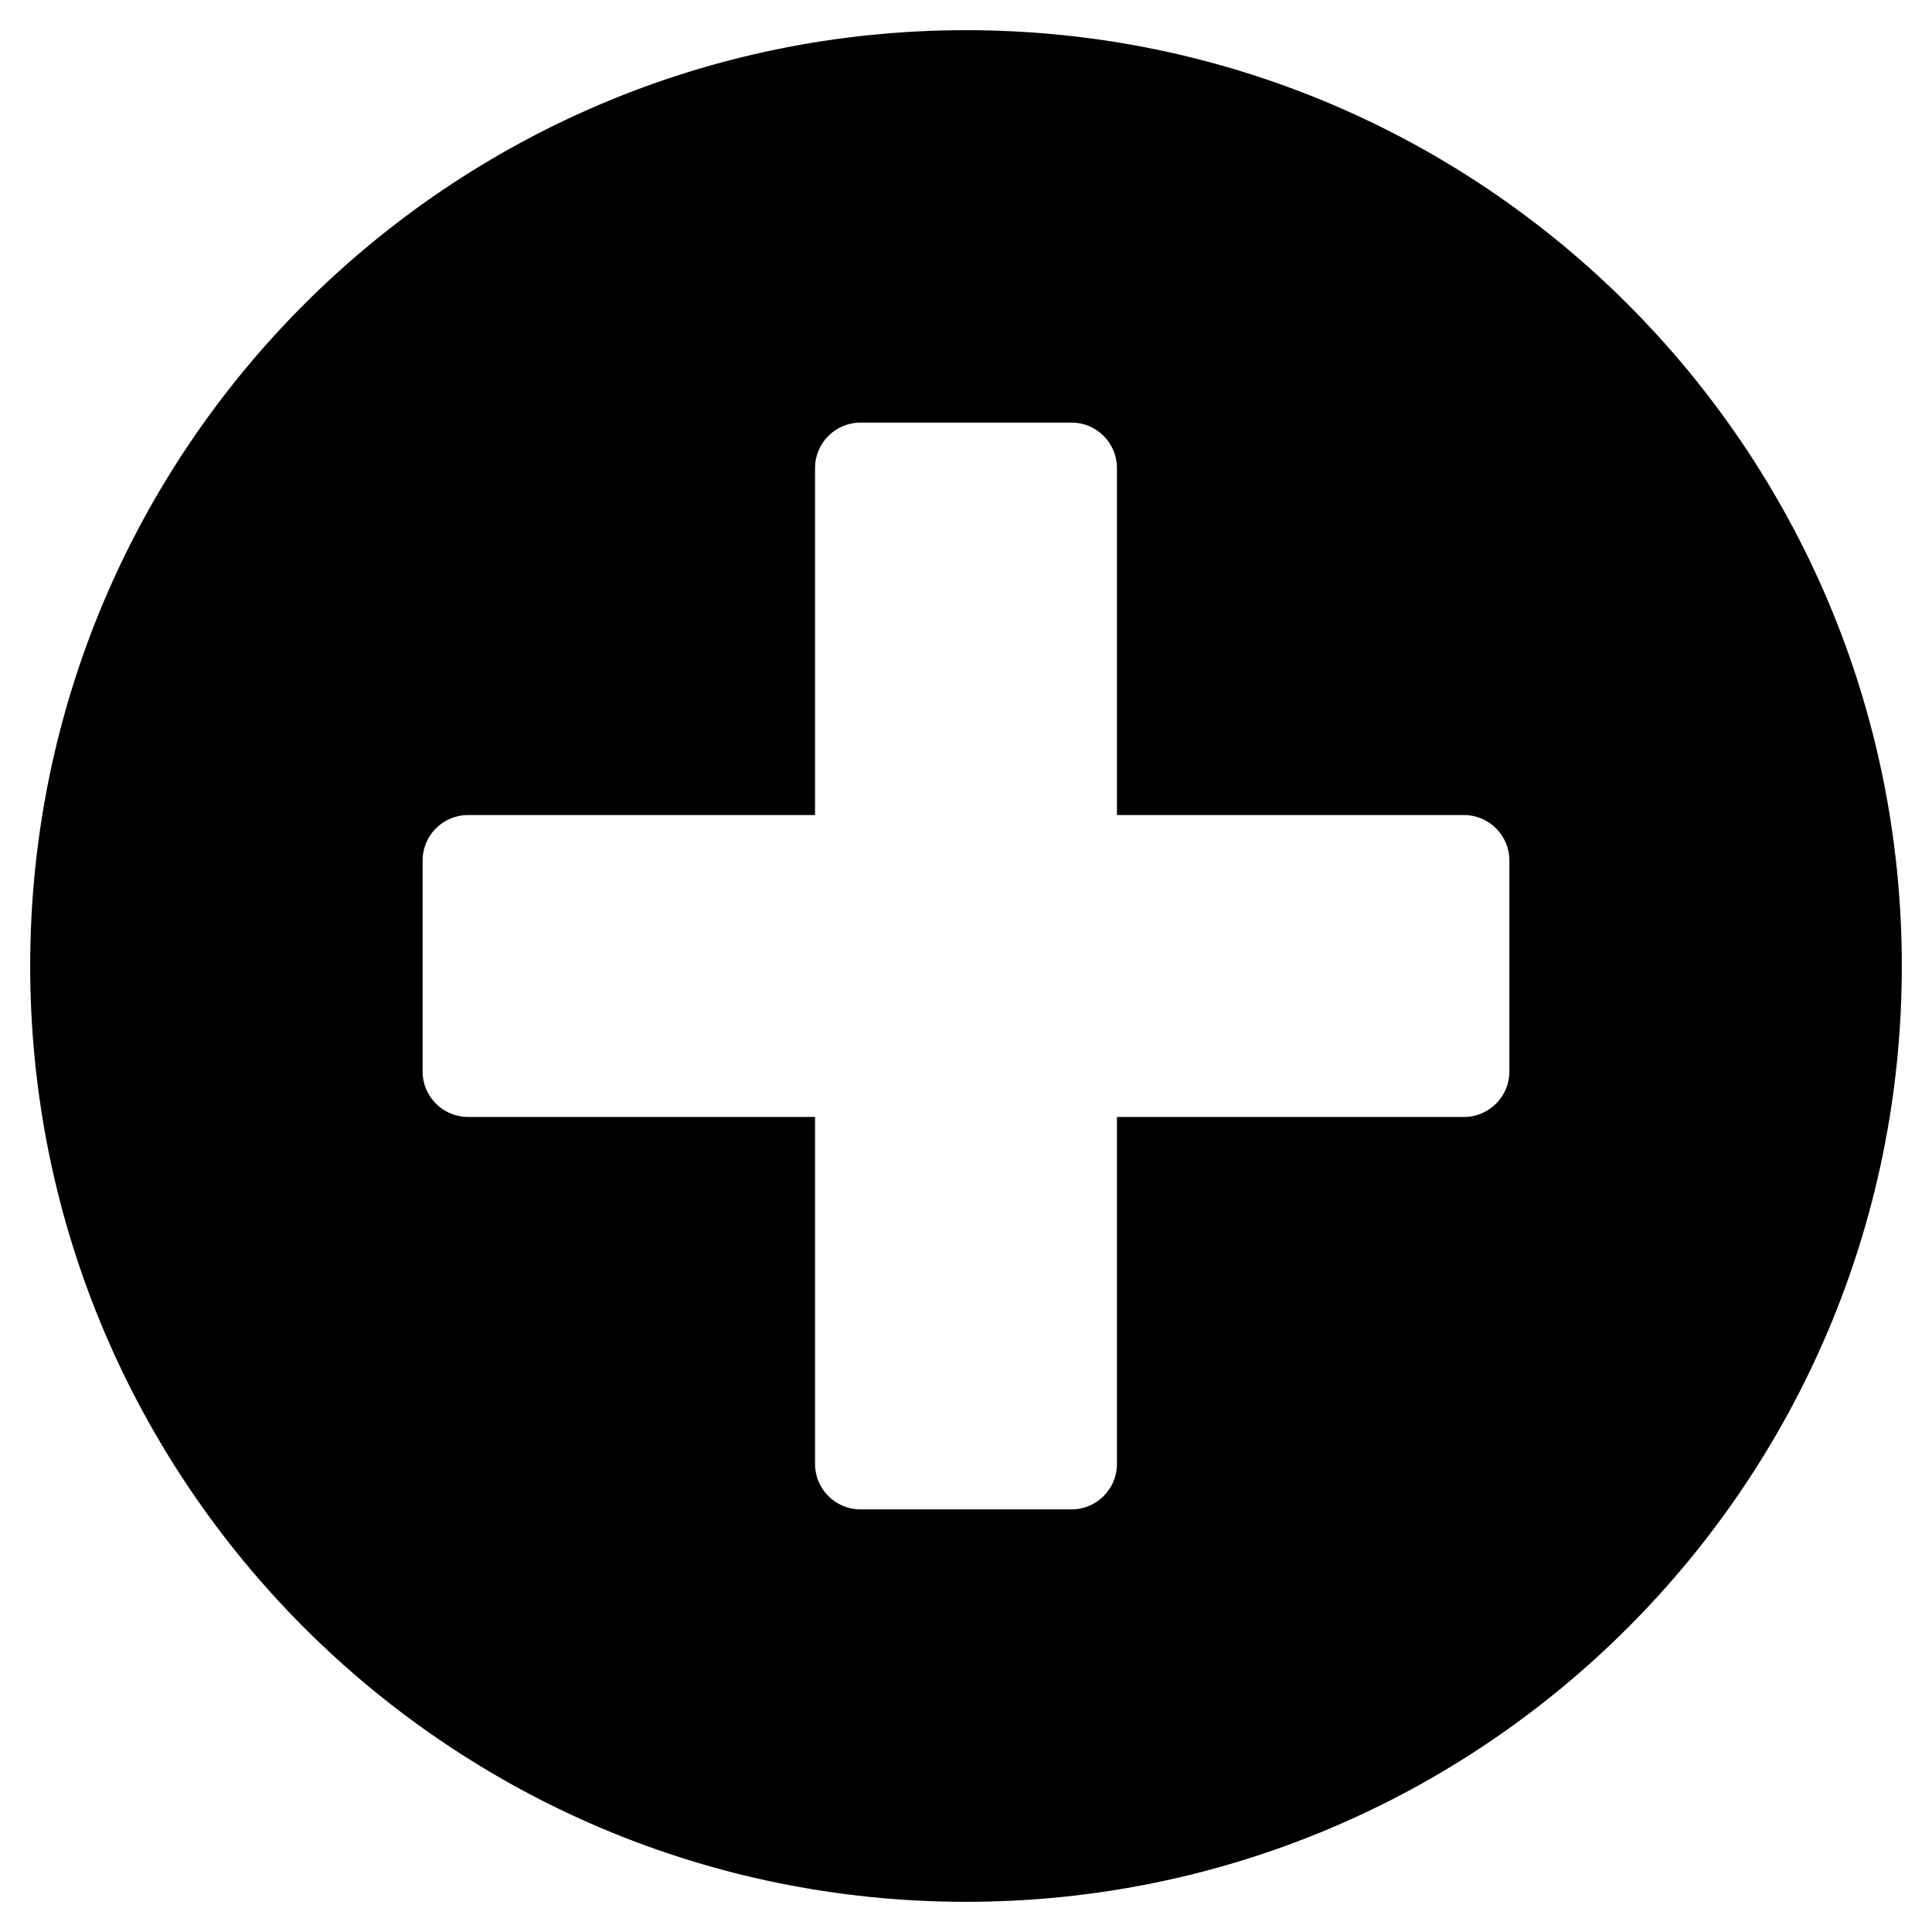
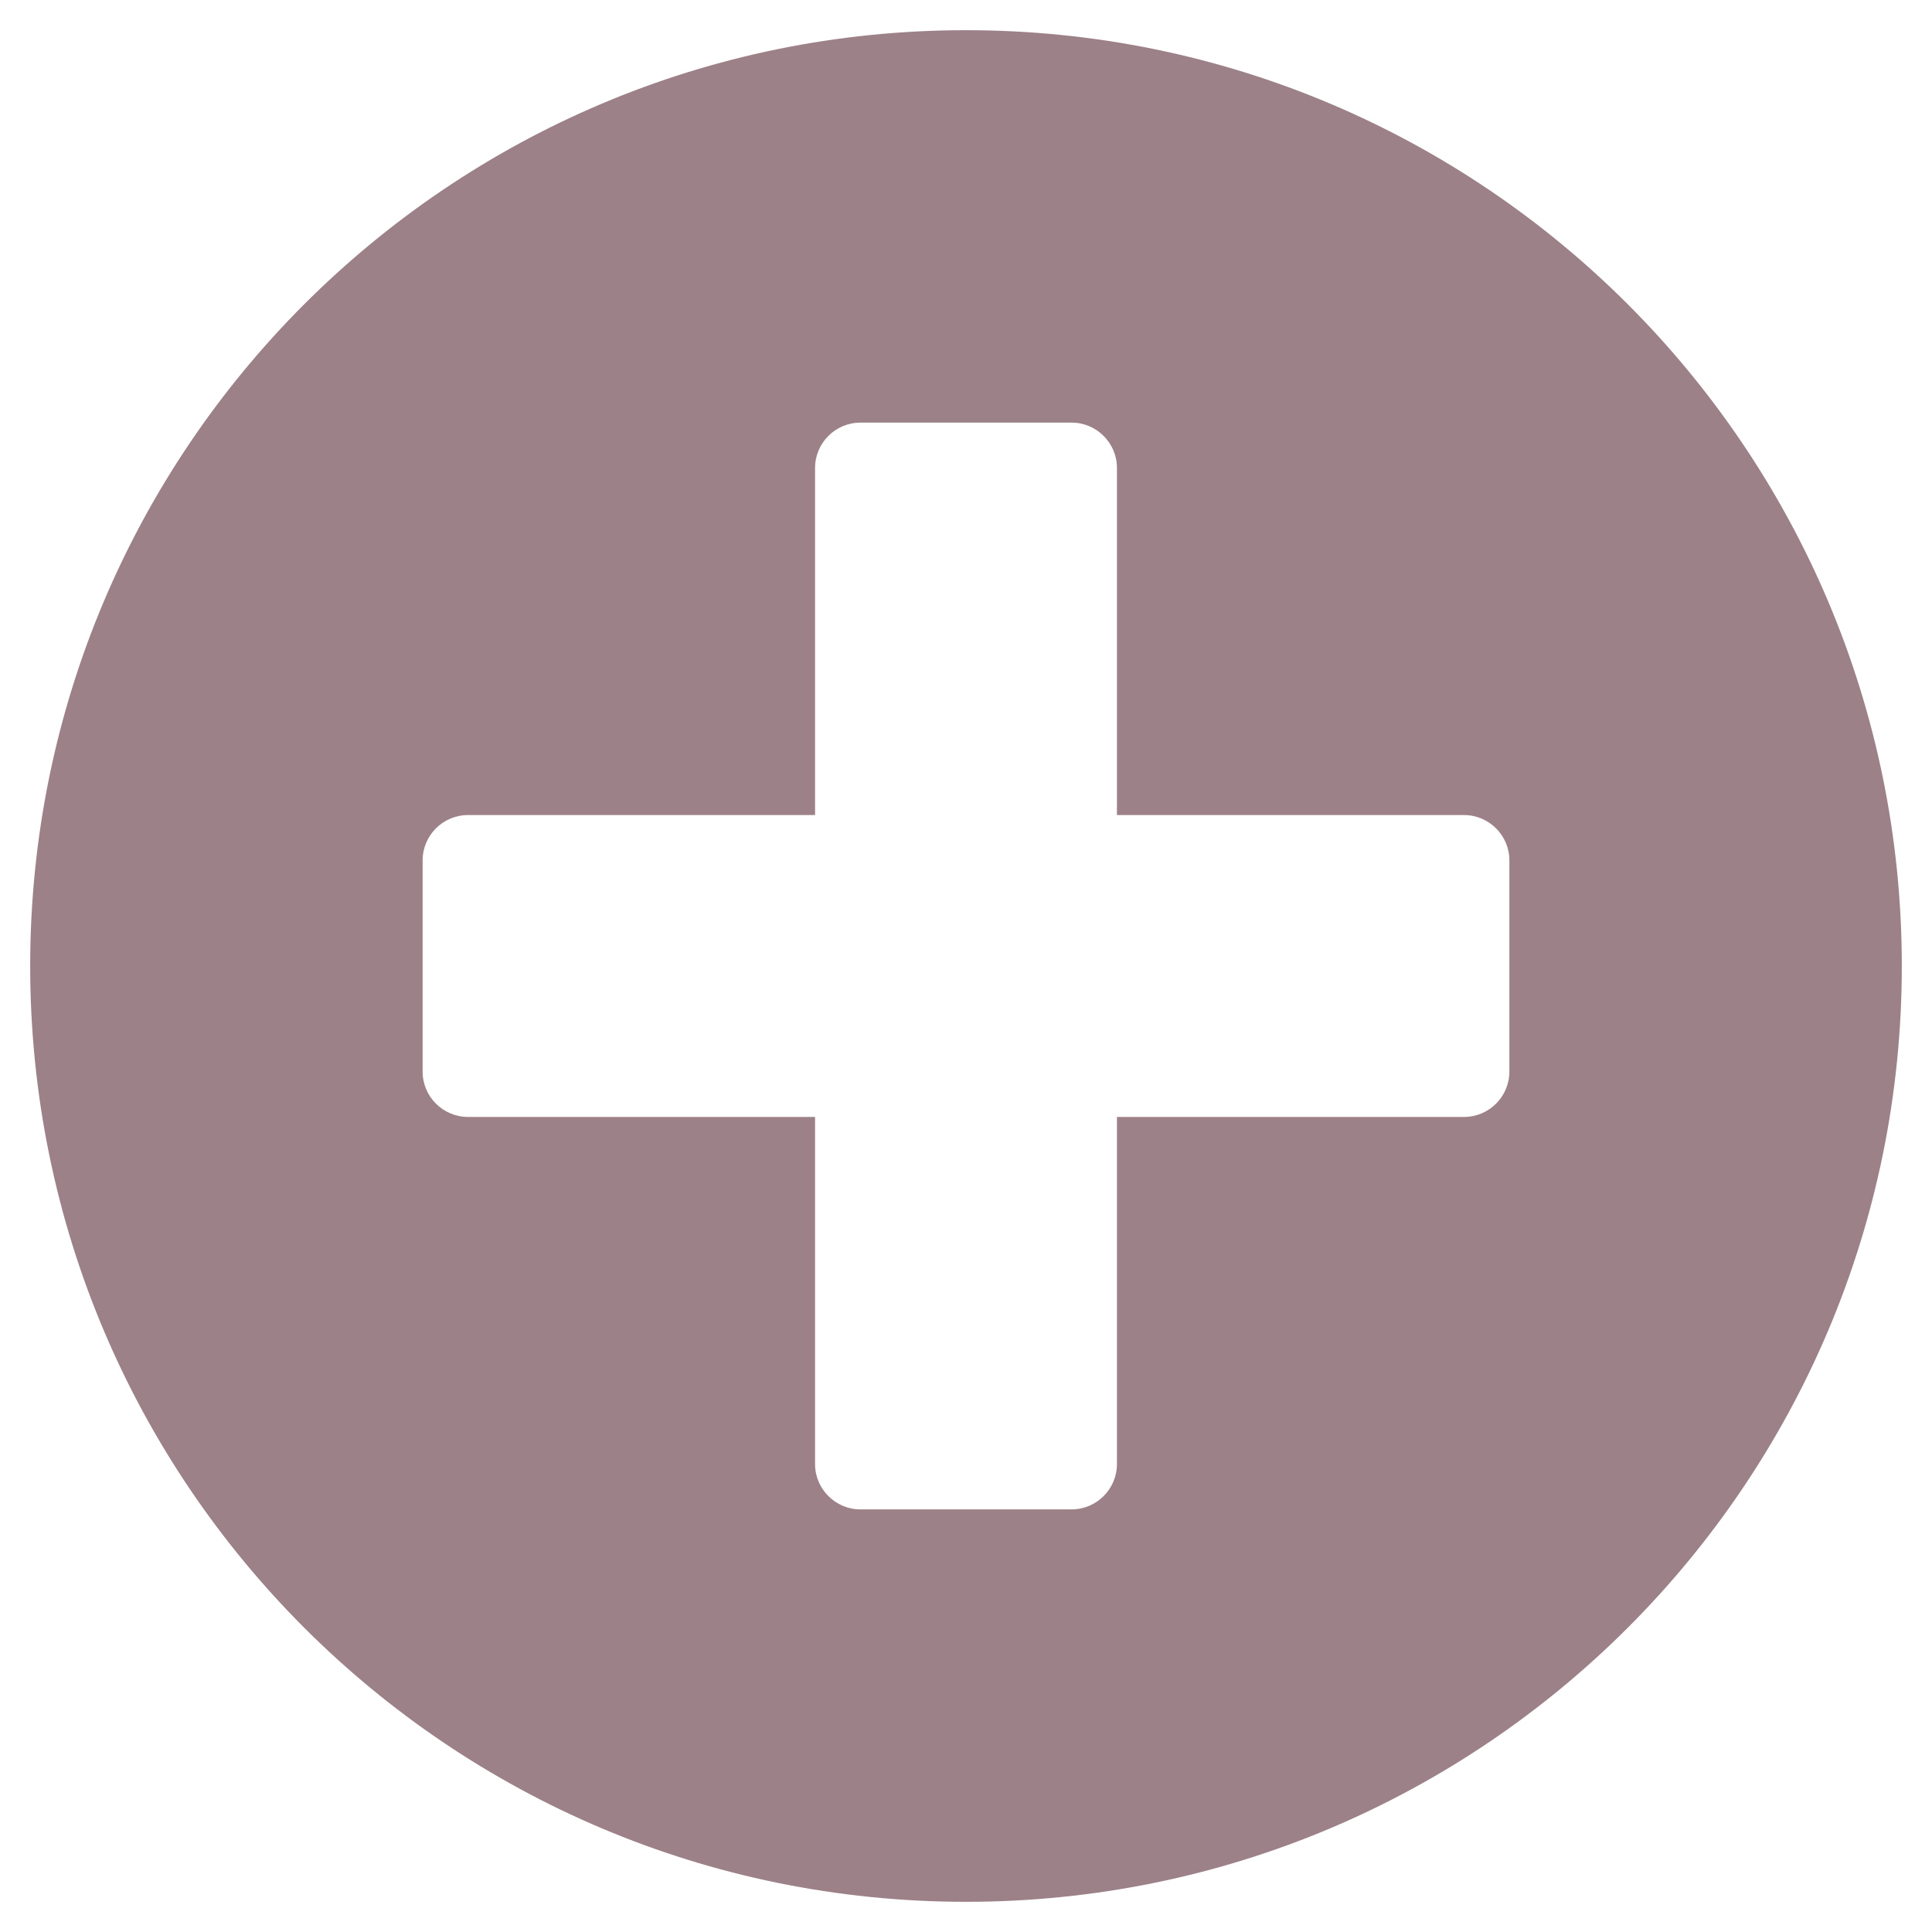
<svg xmlns="http://www.w3.org/2000/svg" aria-hidden="true" focusable="false" data-prefix="fas" data-icon="plus-circle" class="svg-inline--fa fa-plus-circle fa-w-16" role="img" viewBox="0 0 512 512">
-   <path fill="currentColor" d="M256 8C119 8 8 119 8 256s111 248 248 248 248-111 248-248S393 8 256 8zm144 276c0 6.6-5.4 12-12 12h-92v92c0 6.6-5.4 12-12 12h-56c-6.6 0-12-5.4-12-12v-92h-92c-6.6 0-12-5.4-12-12v-56c0-6.6 5.4-12 12-12h92v-92c0-6.6 5.4-12 12-12h56c6.6 0 12 5.4 12 12v92h92c6.6 0 12 5.4 12 12v56z" />
+   <path fill="#9d8189" d="M256 8C119 8 8 119 8 256s111 248 248 248 248-111 248-248S393 8 256 8zm144 276c0 6.6-5.4 12-12 12h-92v92c0 6.6-5.4 12-12 12h-56c-6.6 0-12-5.4-12-12v-92h-92c-6.6 0-12-5.4-12-12v-56c0-6.6 5.4-12 12-12h92v-92c0-6.6 5.4-12 12-12h56c6.6 0 12 5.4 12 12v92h92c6.6 0 12 5.4 12 12v56z" />
</svg>
